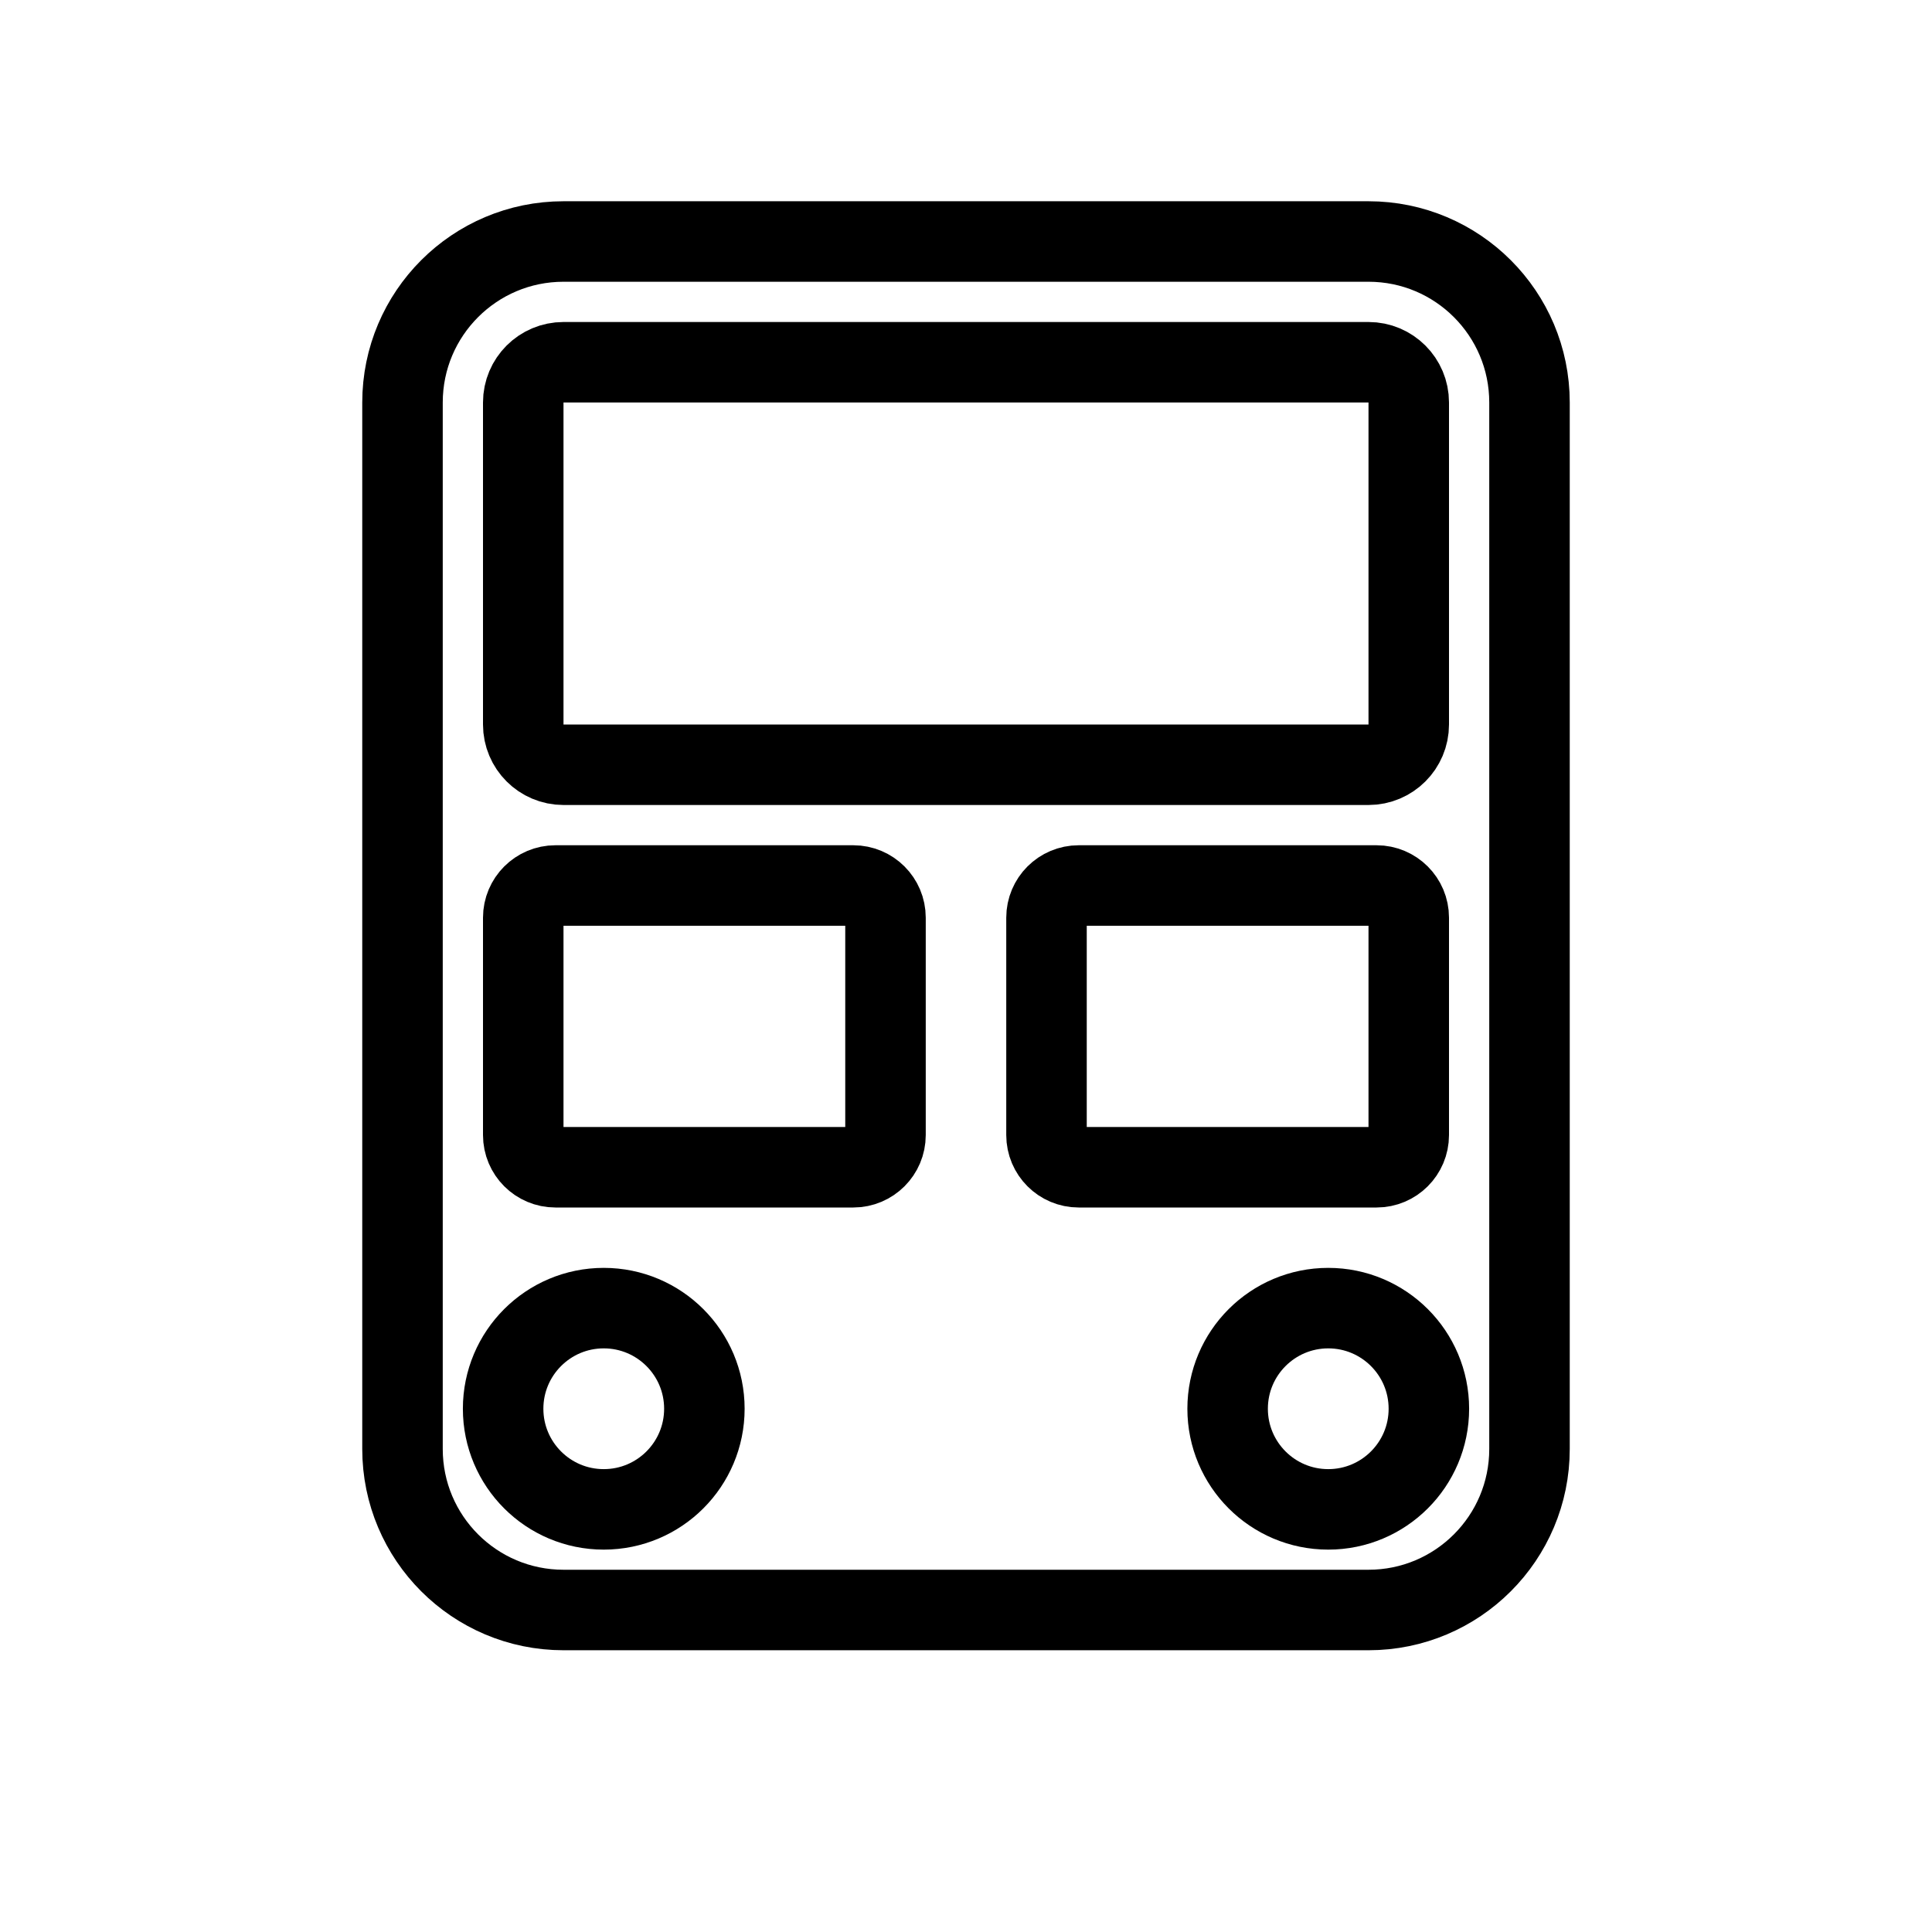
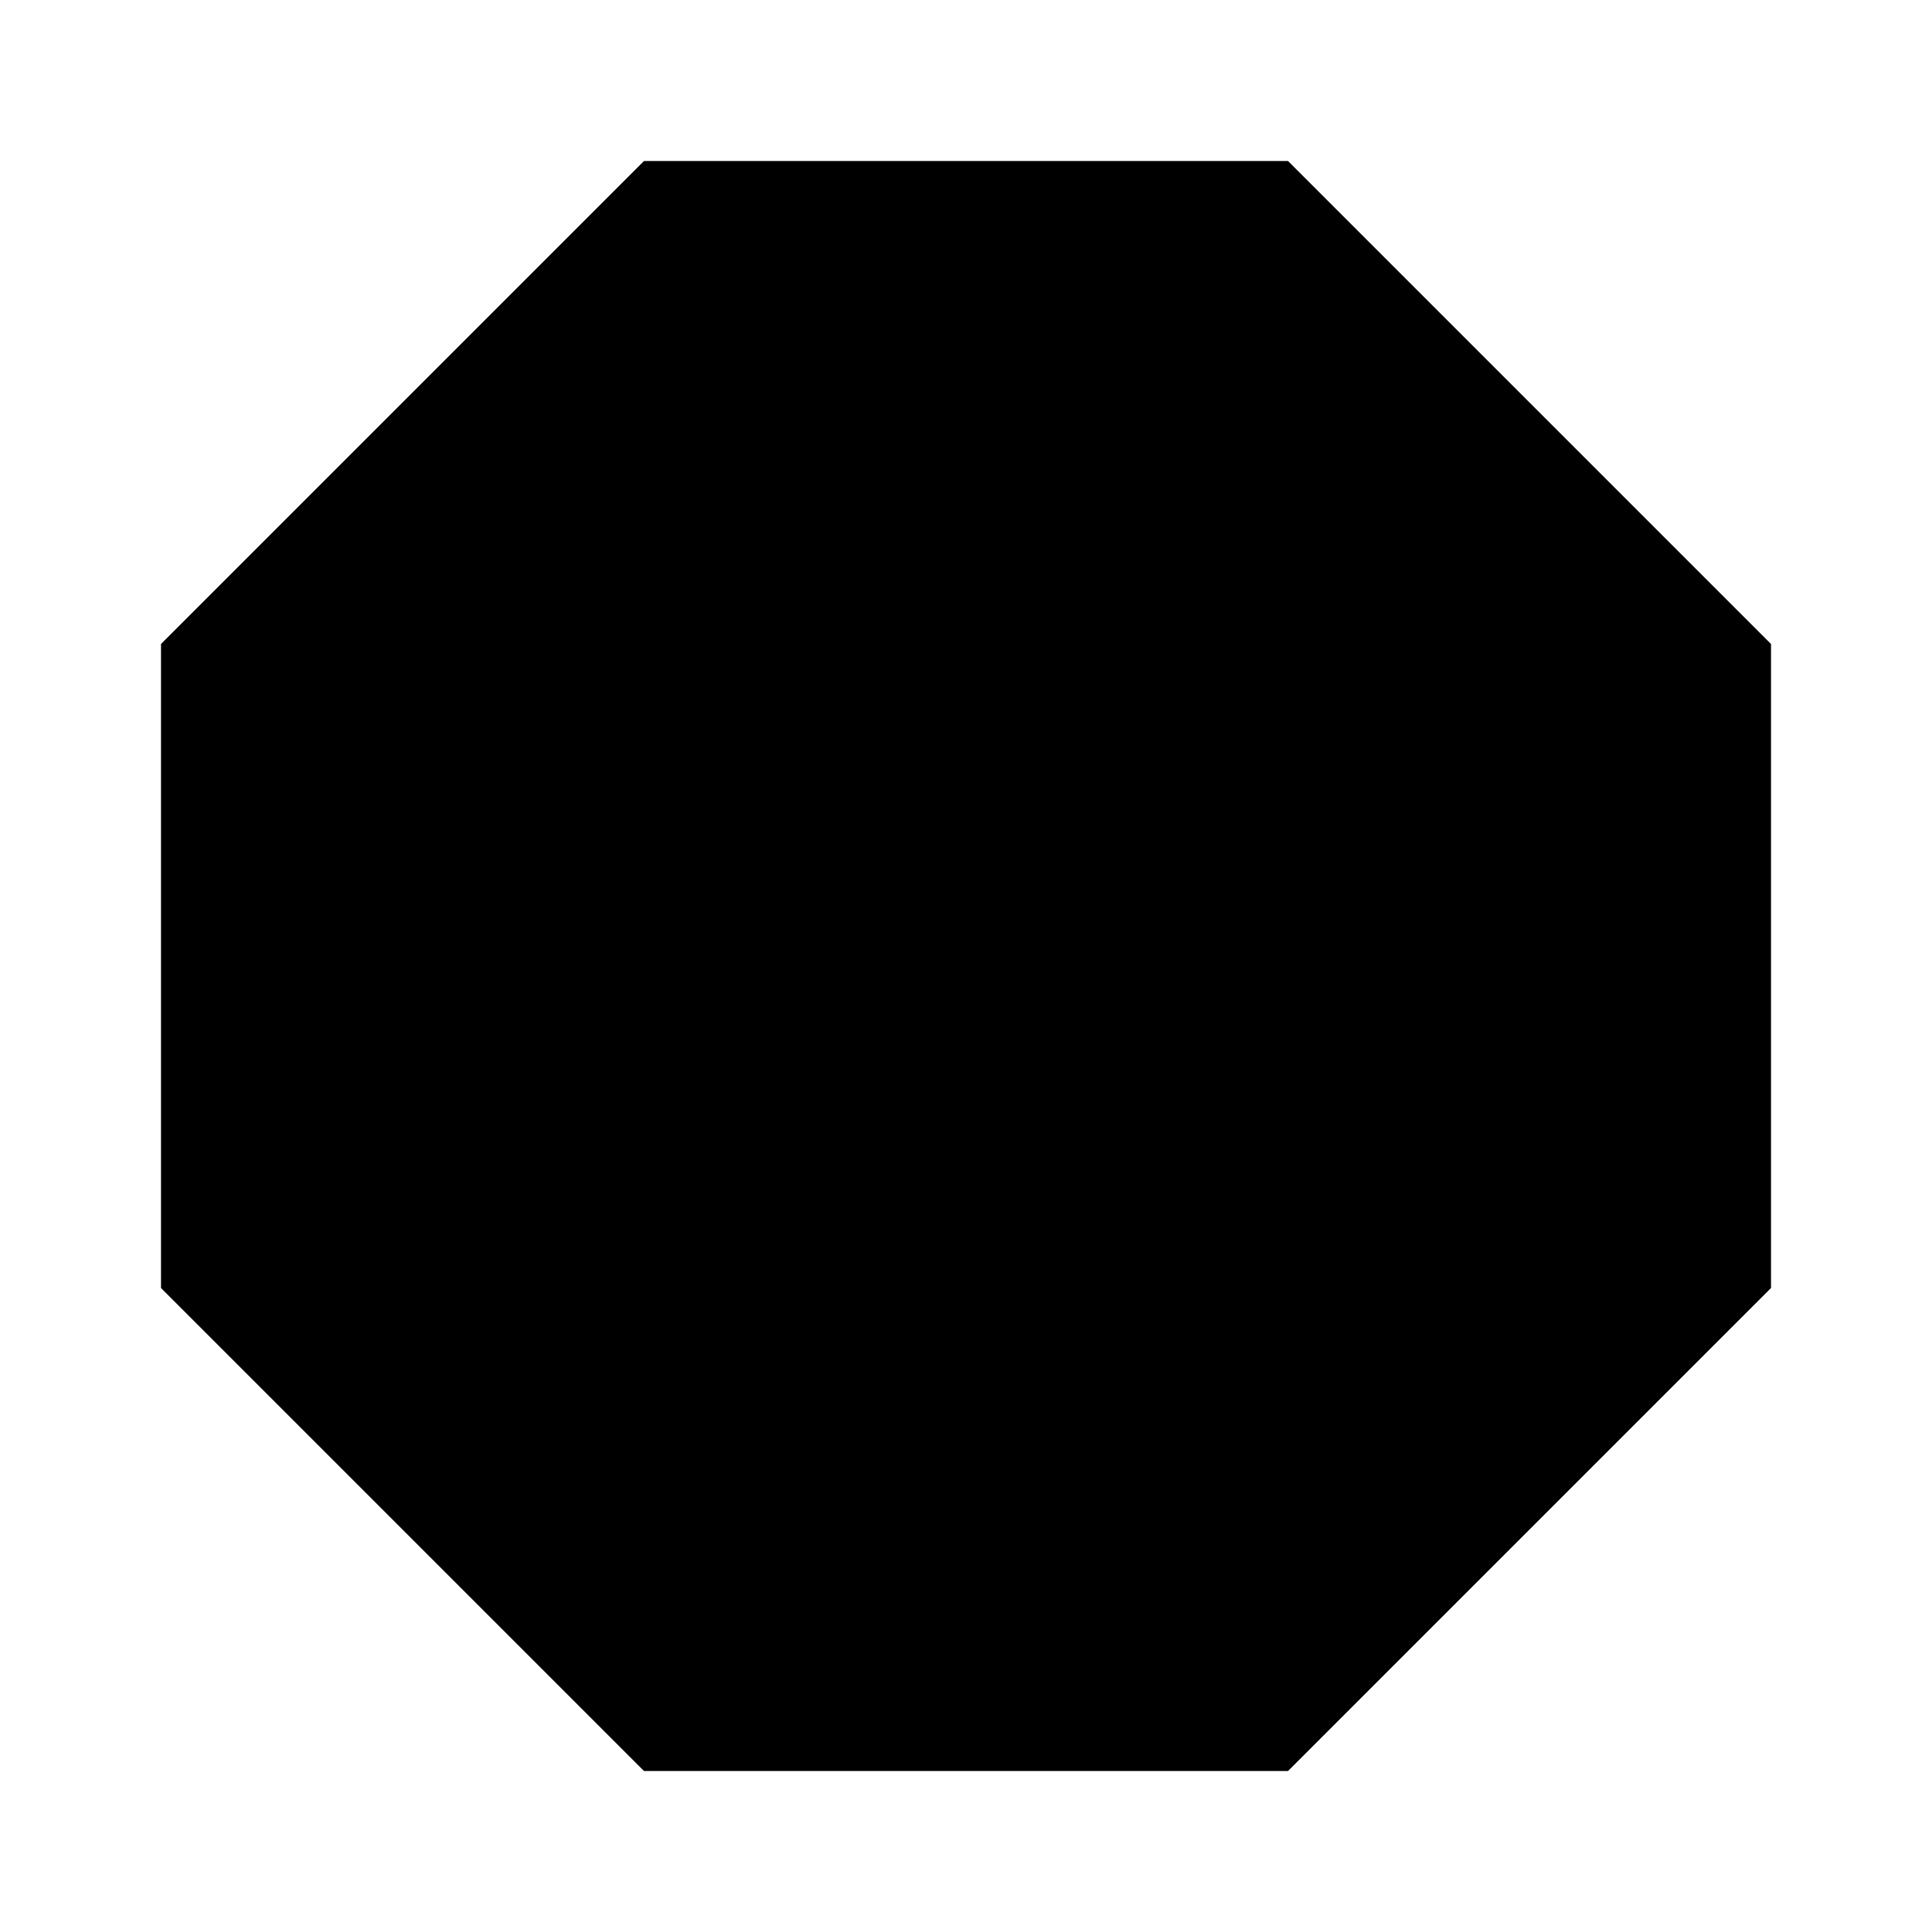
<svg xmlns="http://www.w3.org/2000/svg" version="1.1" viewBox="0 0 960 960">
-   <g fill="none" stroke="#000000" stroke-width="40" stroke-linecap="round" stroke-linejoin="round">
-     <rect x="200" y="120" width="560" height="680" rx="80" />
-     <rect x="260" y="180" width="440" height="200" rx="20" />
-     <rect x="260" y="440" width="180" height="140" rx="16" />
-     <rect x="520" y="440" width="180" height="140" rx="16" />
-     <circle cx="300" cy="700" r="50" />
-     <circle cx="660" cy="700" r="50" />
-   </g>
+   <path d="     M320,80     L640,80     L880,320     L880,640     L640,880     L320,880     L80,640     L80,320     Z   " />
</svg>
